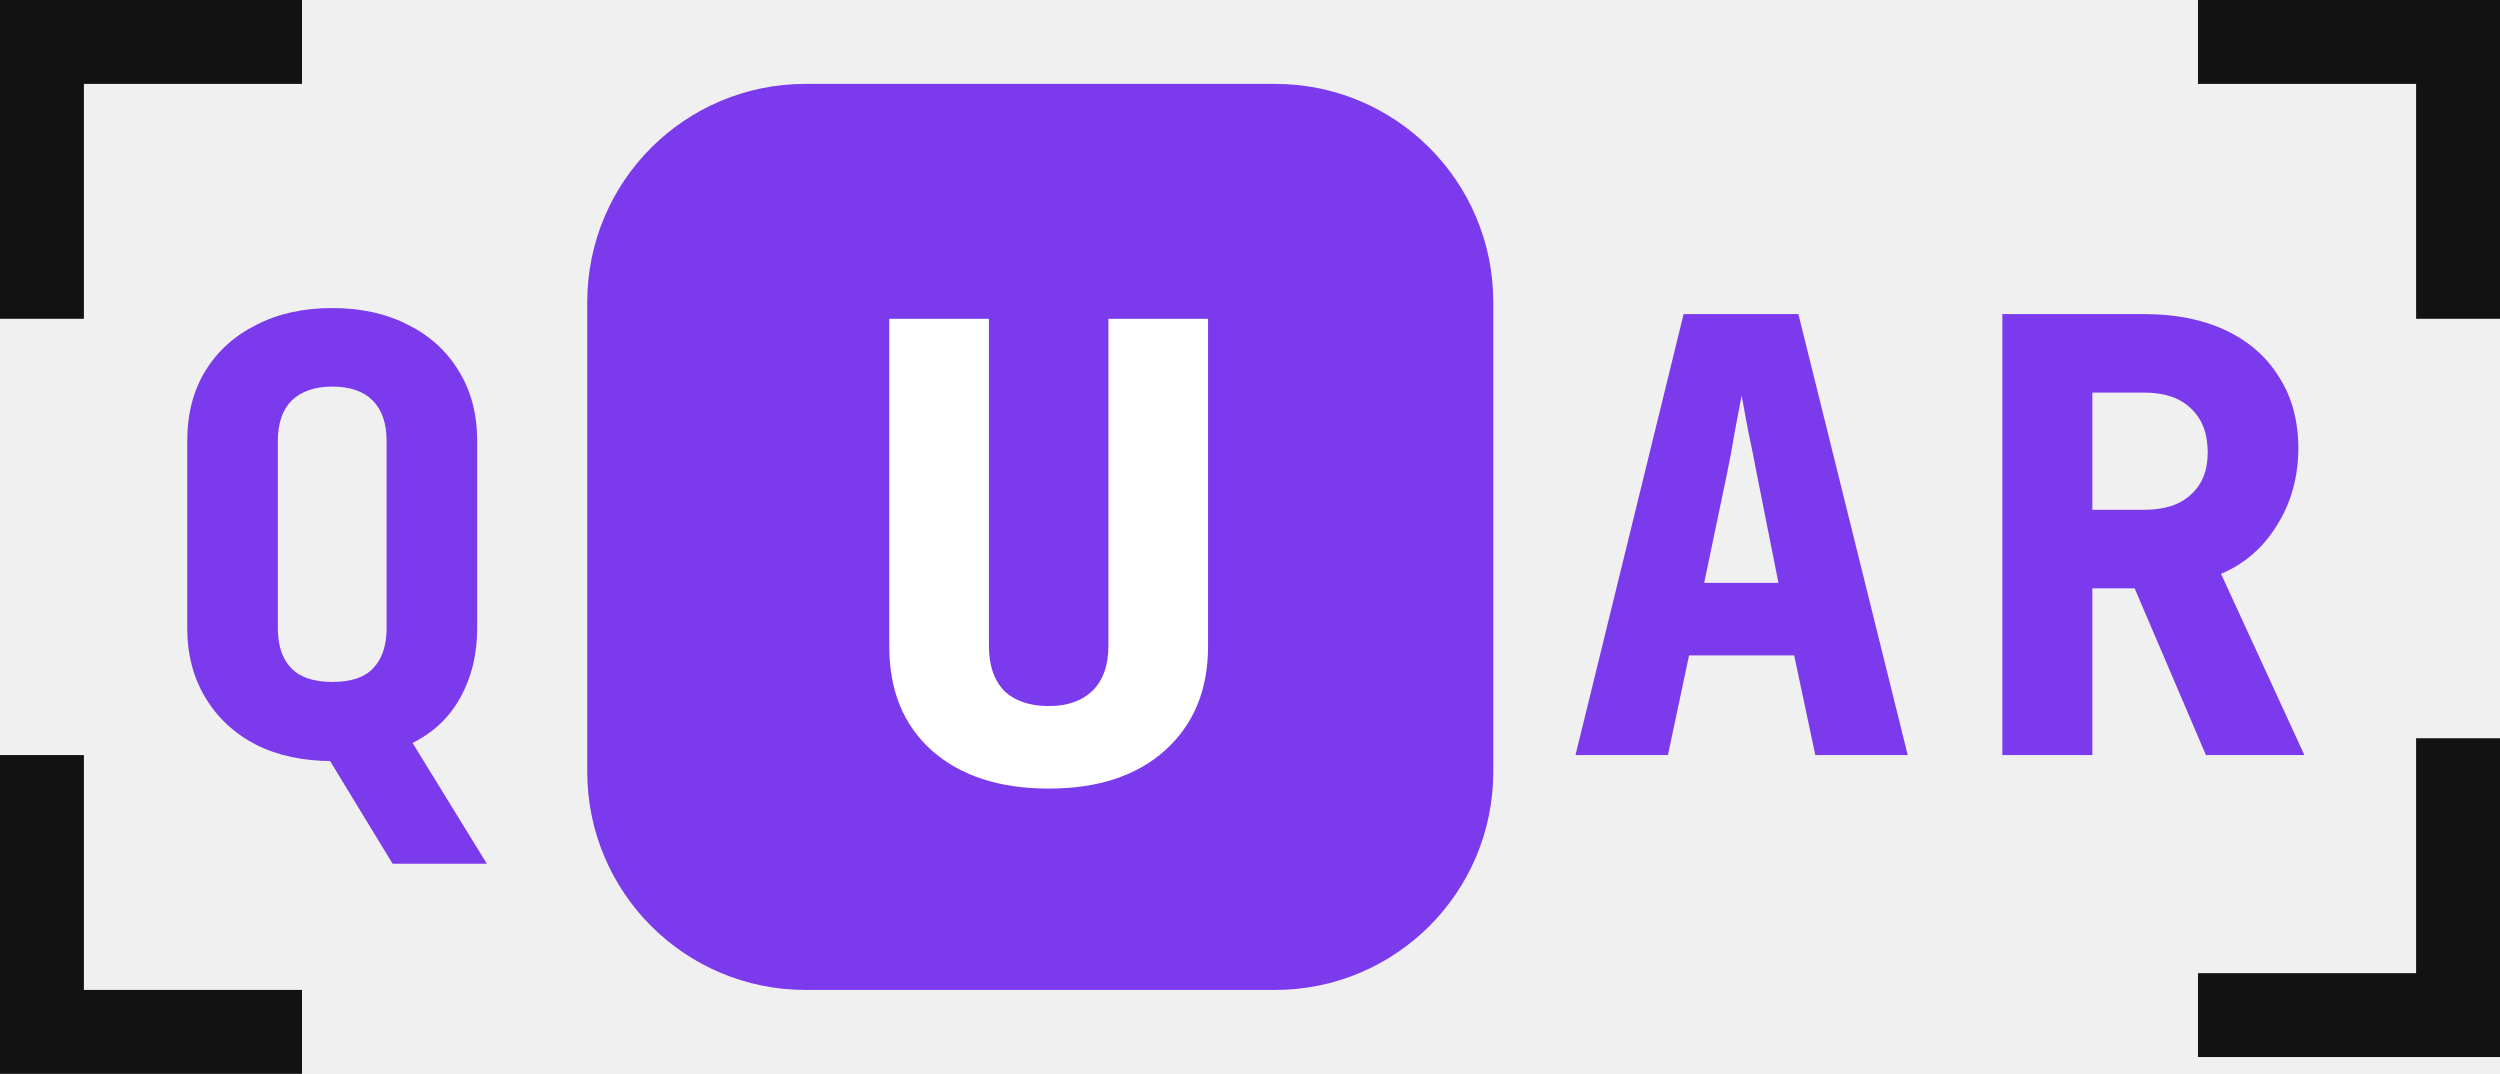
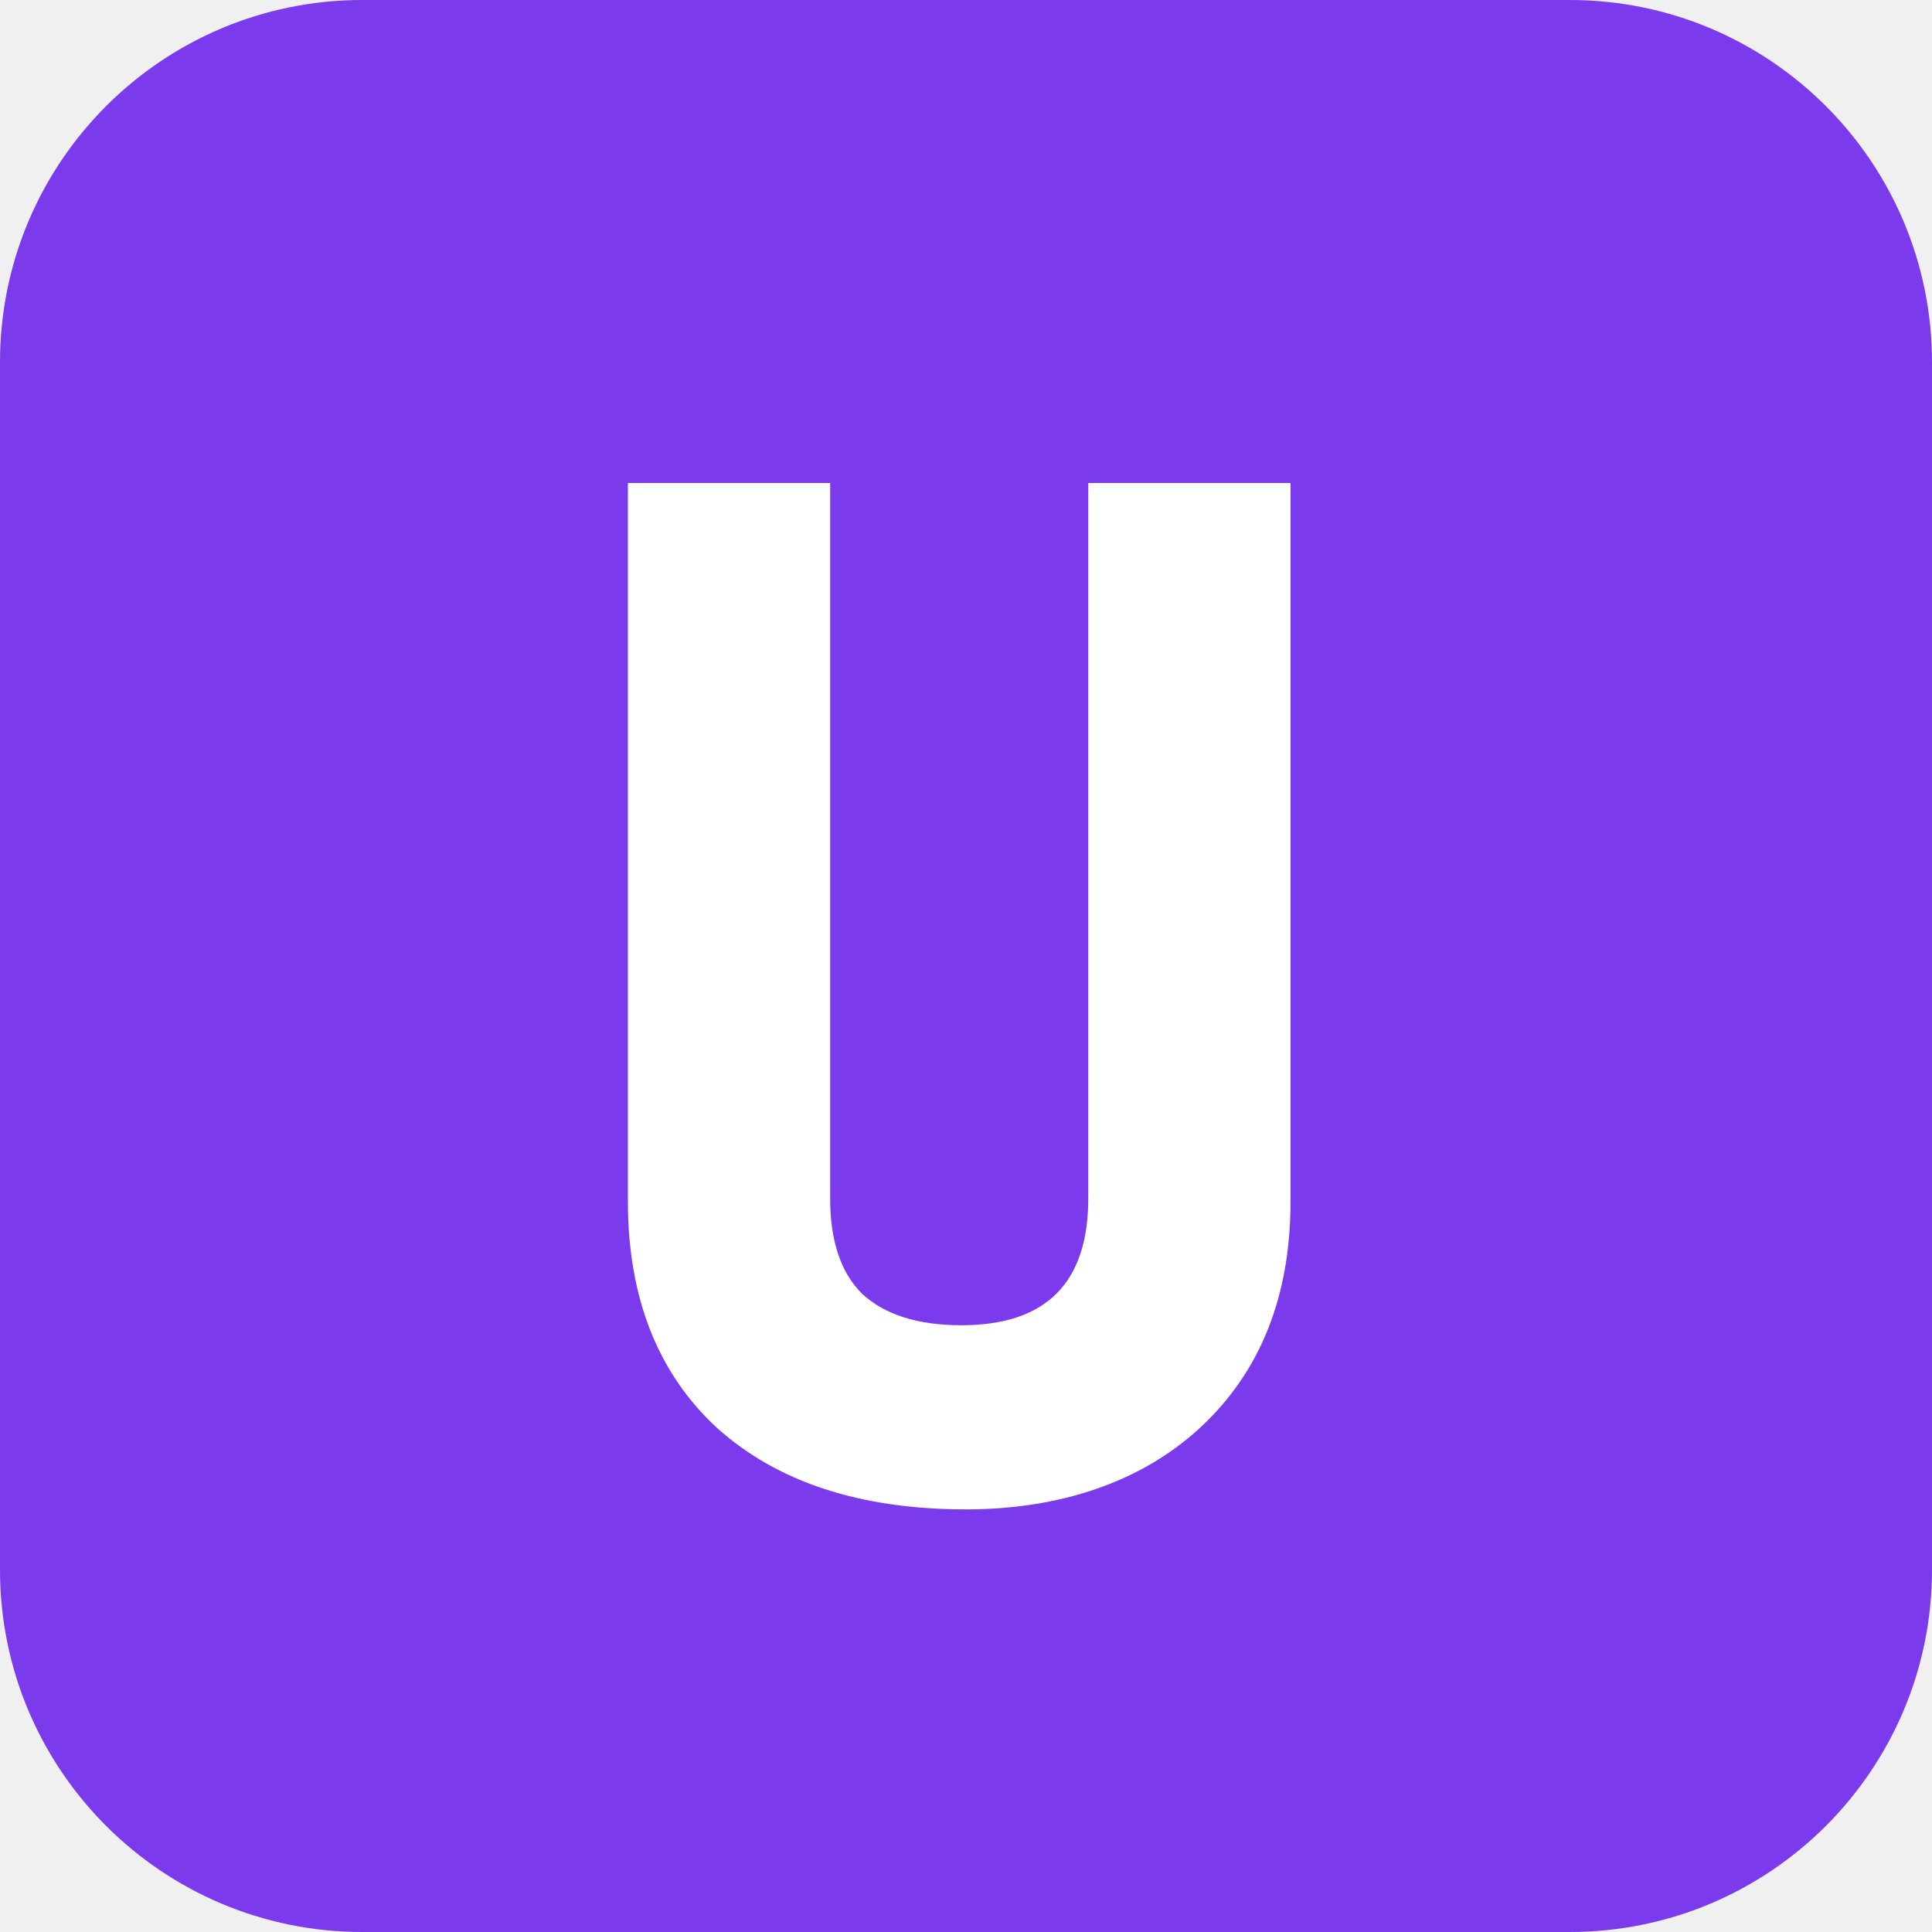
- <svg xmlns="http://www.w3.org/2000/svg" width="149" height="64" viewBox="0 0 149 64" fill="none">
-   <path d="M23.4 51.48L19.368 44.856L20.484 45.324C20.388 45.324 20.28 45.324 20.16 45.324C20.04 45.348 19.92 45.36 19.8 45.36C18.072 45.36 16.56 45.036 15.264 44.388C13.968 43.716 12.96 42.78 12.24 41.58C11.52 40.38 11.16 39 11.16 37.44V26.28C11.16 24.672 11.52 23.28 12.24 22.104C12.96 20.928 13.968 20.016 15.264 19.368C16.56 18.696 18.072 18.36 19.8 18.36C21.528 18.36 23.04 18.696 24.336 19.368C25.632 20.016 26.64 20.94 27.36 22.14C28.08 23.316 28.44 24.696 28.44 26.28V37.44C28.44 39 28.104 40.38 27.432 41.58C26.784 42.756 25.836 43.656 24.588 44.28L29.016 51.48H23.4ZM19.8 40.644C20.928 40.644 21.744 40.368 22.248 39.816C22.776 39.264 23.04 38.472 23.04 37.44V26.28C23.04 25.224 22.764 24.42 22.212 23.868C21.66 23.316 20.856 23.04 19.8 23.04C18.768 23.04 17.964 23.316 17.388 23.868C16.836 24.42 16.56 25.224 16.56 26.28V37.44C16.56 38.472 16.824 39.264 17.352 39.816C17.88 40.368 18.696 40.644 19.8 40.644Z" fill="#7C3AED" />
-   <path d="M93.9 45L100.344 18.72H107.184L113.7 45H108.192L106.932 39.06H100.668L99.408 45H93.9ZM101.568 34.74H105.996L104.736 28.404C104.568 27.492 104.388 26.592 104.196 25.704C104.028 24.792 103.896 24.084 103.8 23.58C103.704 24.084 103.572 24.78 103.404 25.668C103.26 26.556 103.092 27.456 102.9 28.368L101.568 34.74Z" fill="#7C3AED" />
-   <path d="M119.34 45V18.72H127.8C129.672 18.72 131.292 19.044 132.66 19.692C134.028 20.34 135.084 21.264 135.828 22.464C136.596 23.664 136.98 25.08 136.98 26.712C136.98 28.416 136.56 29.94 135.72 31.284C134.904 32.628 133.788 33.6 132.372 34.2L137.34 45H131.472L127.224 35.064H124.704V45H119.34ZM124.704 30.384H127.8C129 30.384 129.924 30.084 130.572 29.484C131.244 28.884 131.58 28.044 131.58 26.964C131.58 25.836 131.244 24.96 130.572 24.336C129.924 23.712 129 23.4 127.8 23.4H124.704V30.384Z" fill="#7C3AED" />
-   <rect x="39.5" y="9.5" width="45" height="45" rx="8.5" fill="#7C3AED" stroke="#7C3AED" stroke-width="9" />
-   <path d="M62.5 47C59.571 47 57.249 46.243 55.533 44.73C53.844 43.216 53 41.148 53 38.524V19H58.938V38.486C58.938 39.647 59.241 40.542 59.848 41.173C60.481 41.778 61.365 42.081 62.5 42.081C63.608 42.081 64.479 41.778 65.112 41.173C65.746 40.542 66.062 39.647 66.062 38.486V19H72V38.524C72 41.123 71.142 43.191 69.427 44.73C67.738 46.243 65.429 47 62.5 47Z" fill="white" />
-   <line x1="2.5" y1="2" x2="2.5" y2="19" stroke="#121212" stroke-width="5" />
-   <line y1="2.5" x2="18" y2="2.5" stroke="#121212" stroke-width="5" />
-   <line y1="-2.5" x2="17" y2="-2.5" transform="matrix(0 -1 -1 0 0 62)" stroke="#121212" stroke-width="5" />
-   <line y1="-2.5" x2="18" y2="-2.5" transform="matrix(1 0 0 -1 0 59)" stroke="#121212" stroke-width="5" />
-   <line x1="146.5" y1="61" x2="146.5" y2="44" stroke="#121212" stroke-width="5" />
-   <line x1="149" y1="60.5" x2="131" y2="60.5" stroke="#121212" stroke-width="5" />
-   <line y1="-2.5" x2="17" y2="-2.5" transform="matrix(0 1 1 0 149 2)" stroke="#121212" stroke-width="5" />
-   <line y1="-2.5" x2="18" y2="-2.5" transform="matrix(-1 0 0 1 149 5)" stroke="#121212" stroke-width="5" />
+ <svg xmlns="http://www.w3.org/2000/svg" width="64" height="64" viewBox="0 0 64 64" fill="none">
+   <rect width="64" height="64" rx="12" fill="#7C3AED" />
+   <path d="M32 50C28.5 50 25.75 49.1 23.75 47.3C21.8 45.5 20.8 43 20.8 39.8V16H27.5V39.7C27.5 41.1 27.85 42.15 28.55 42.85C29.3 43.55 30.4 43.9 31.85 43.9C33.25 43.9 34.3 43.55 35 42.85C35.7 42.15 36.05 41.1 36.05 39.7V16H42.75V39.8C42.75 42.95 41.75 45.45 39.75 47.3C37.8 49.1 35.1 50 32 50Z" fill="white" />
</svg>
